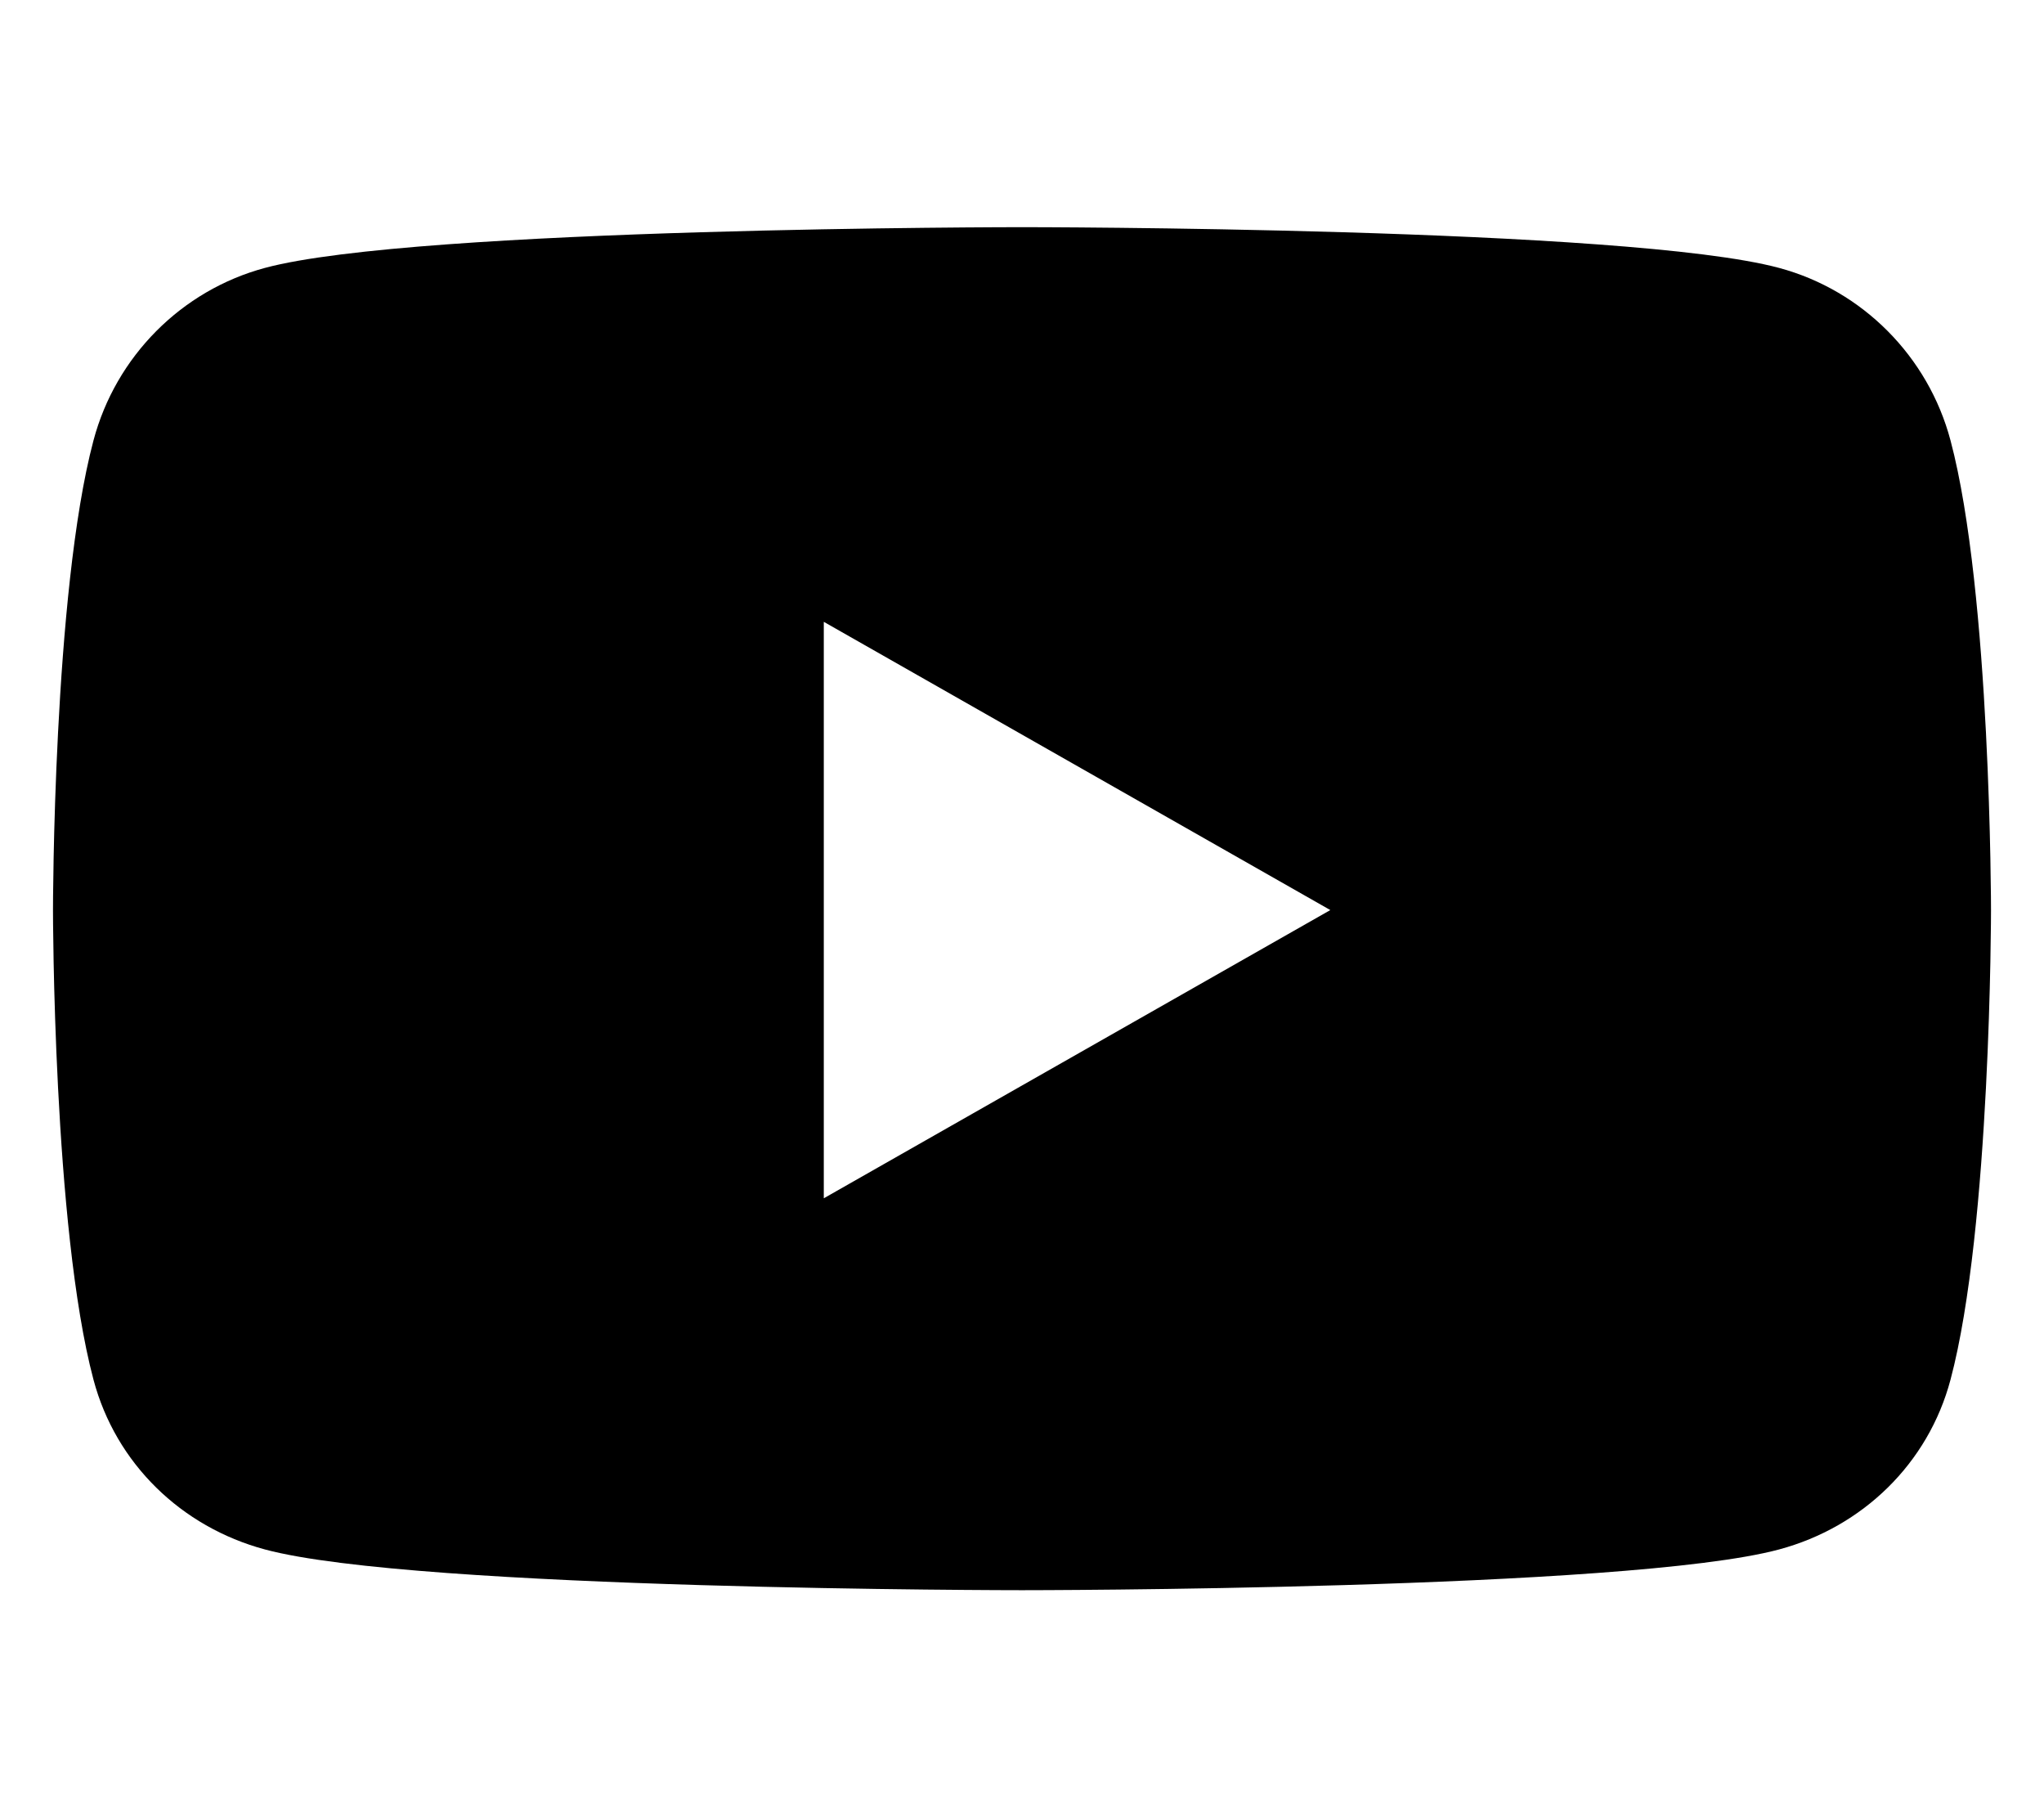
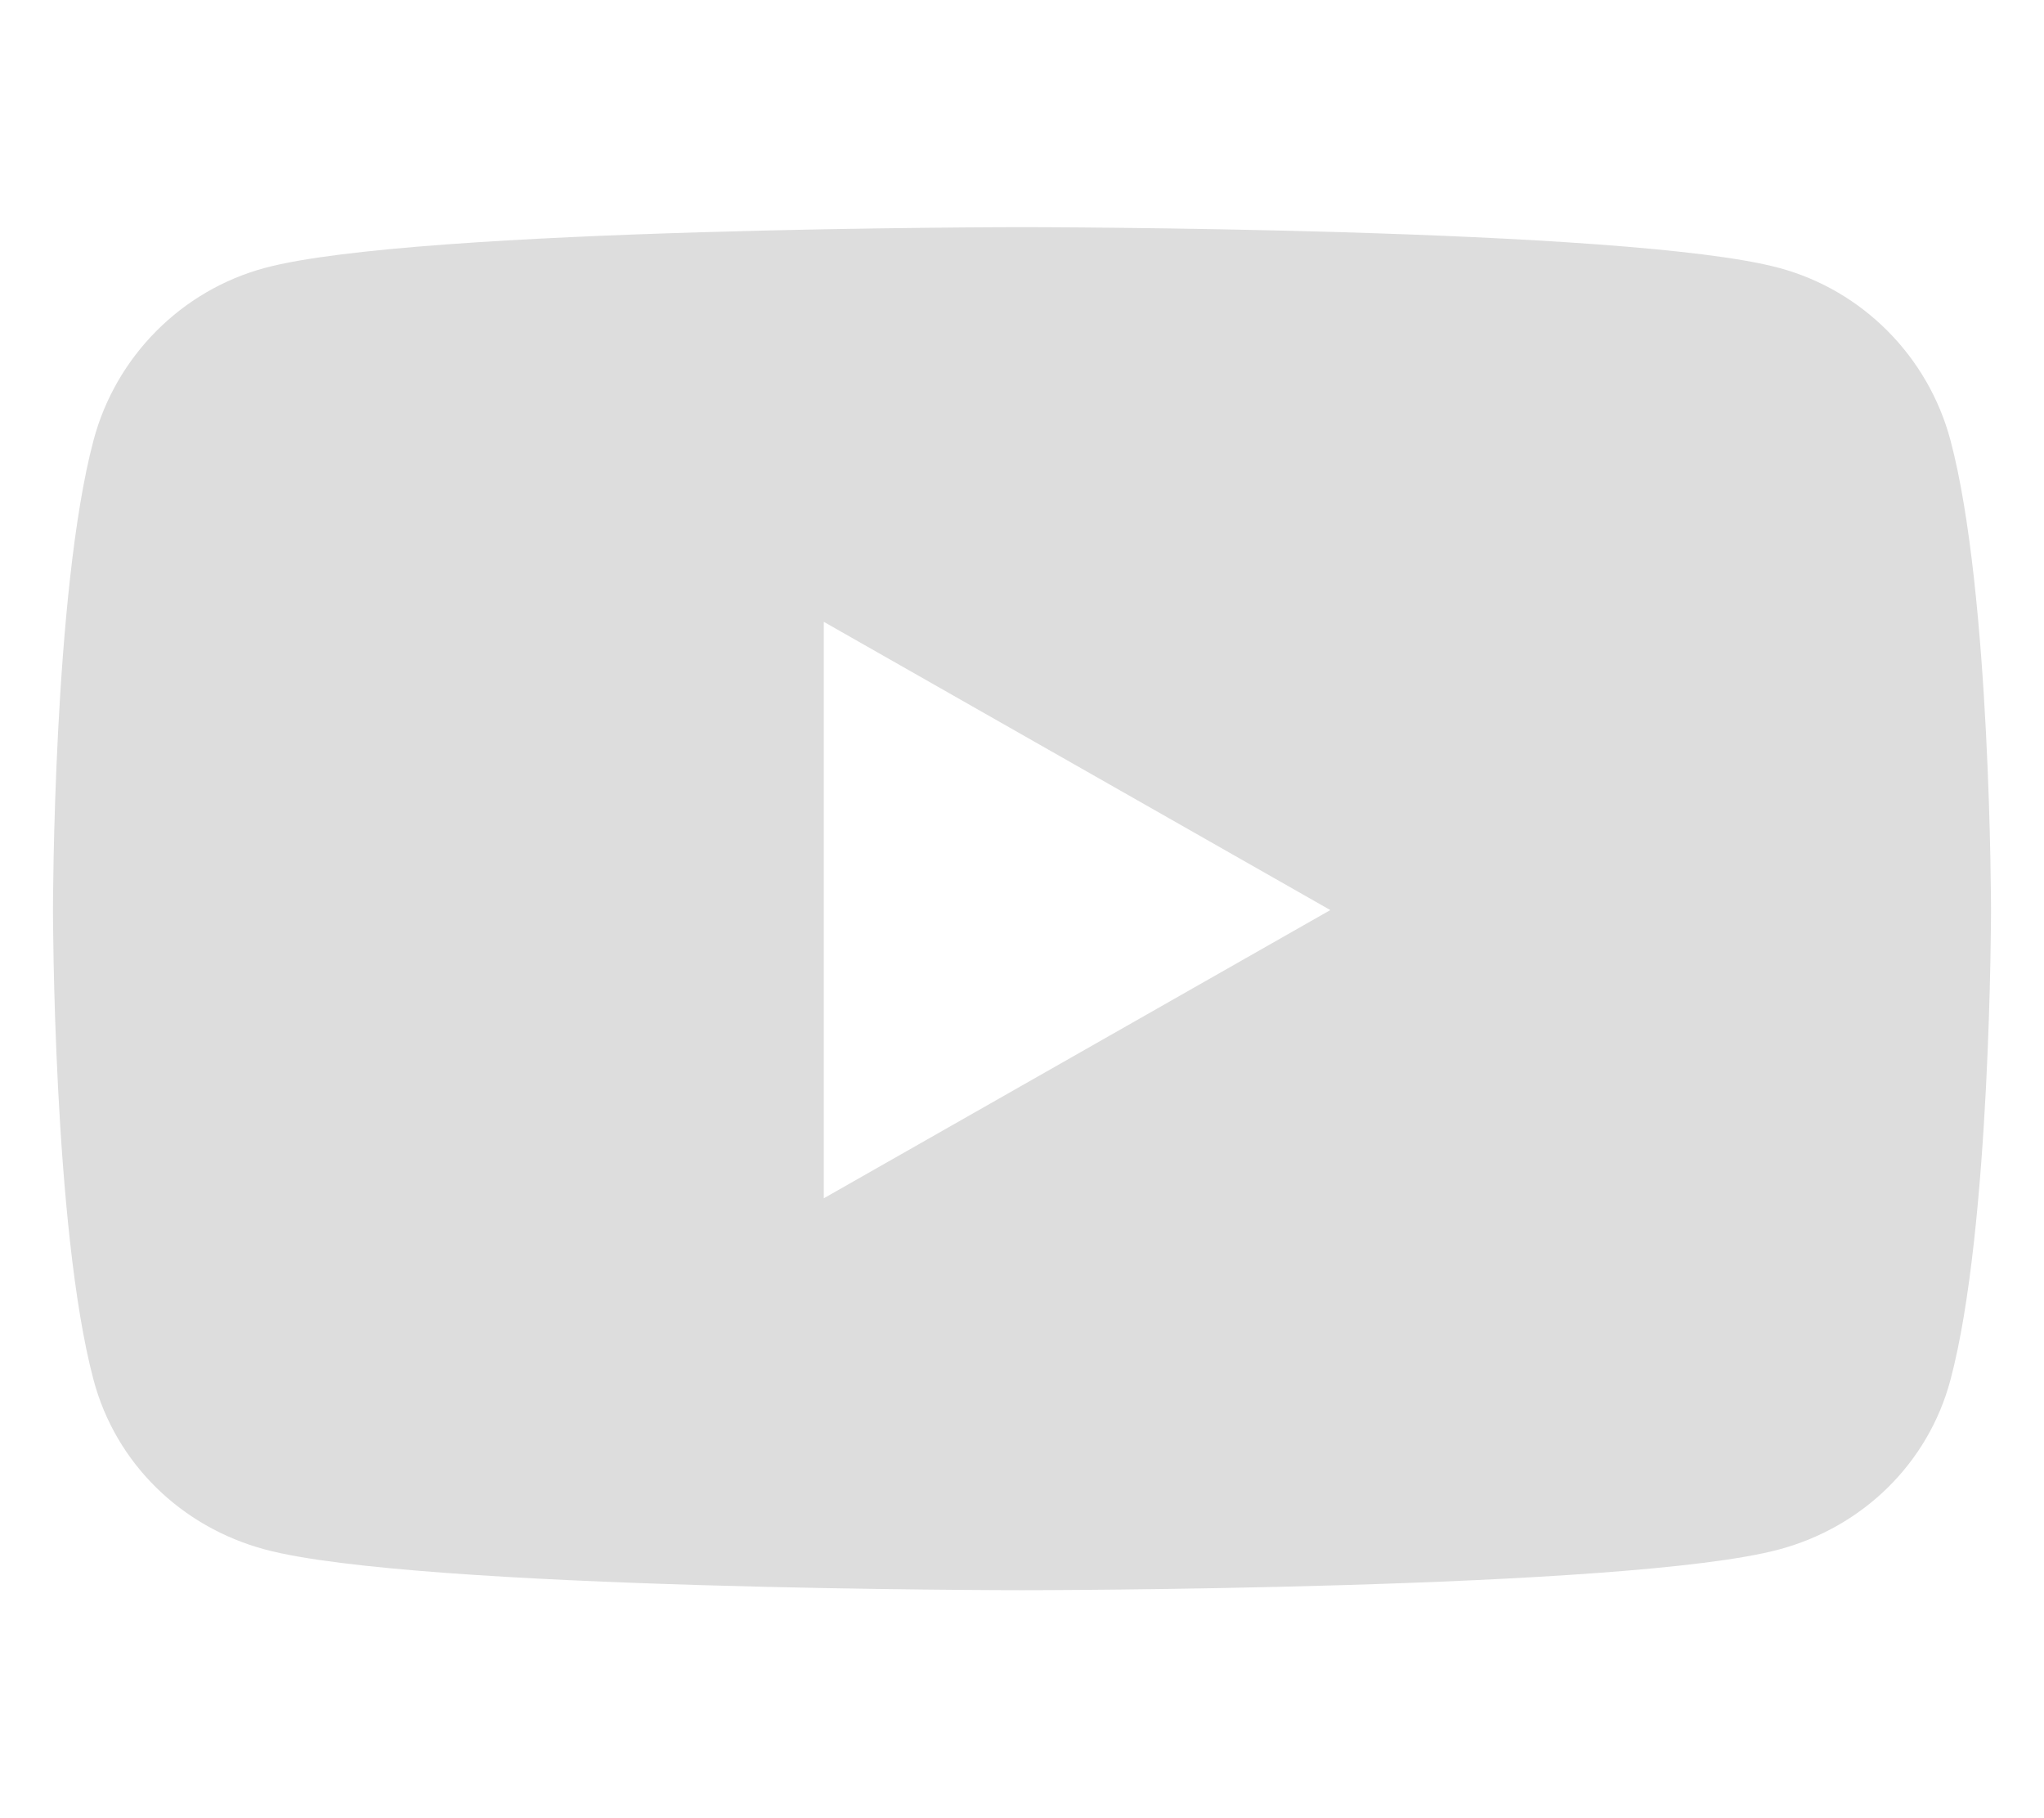
<svg xmlns="http://www.w3.org/2000/svg" aria-hidden="true" focusable="false" data-prefix="fab" data-icon="youtube" class="svg-inline--fa fa-youtube fa-w-18" role="img" viewBox="0 0 576 512">
-   <path fill="currentColor" d="M549.655 124.083c-6.281-23.65-24.787-42.276-48.284-48.597C458.781 64 288 64 288 64S117.22 64 74.629 75.486c-23.497 6.322-42.003 24.947-48.284 48.597-11.412 42.867-11.412 132.305-11.412 132.305s0 89.438 11.412 132.305c6.281 23.65 24.787 41.5 48.284 47.821C117.22 448 288 448 288 448s170.78 0 213.371-11.486c23.497-6.321 42.003-24.171 48.284-47.821 11.412-42.867 11.412-132.305 11.412-132.305s0-89.438-11.412-132.305zm-317.51 213.508V175.185l142.739 81.205-142.739 81.201z" />
+   <path fill="#ddd" d="M549.655 124.083c-6.281-23.65-24.787-42.276-48.284-48.597C458.781 64 288 64 288 64S117.22 64 74.629 75.486c-23.497 6.322-42.003 24.947-48.284 48.597-11.412 42.867-11.412 132.305-11.412 132.305s0 89.438 11.412 132.305c6.281 23.65 24.787 41.5 48.284 47.821C117.22 448 288 448 288 448s170.78 0 213.371-11.486c23.497-6.321 42.003-24.171 48.284-47.821 11.412-42.867 11.412-132.305 11.412-132.305s0-89.438-11.412-132.305zm-317.51 213.508V175.185l142.739 81.205-142.739 81.201z" />
</svg>
